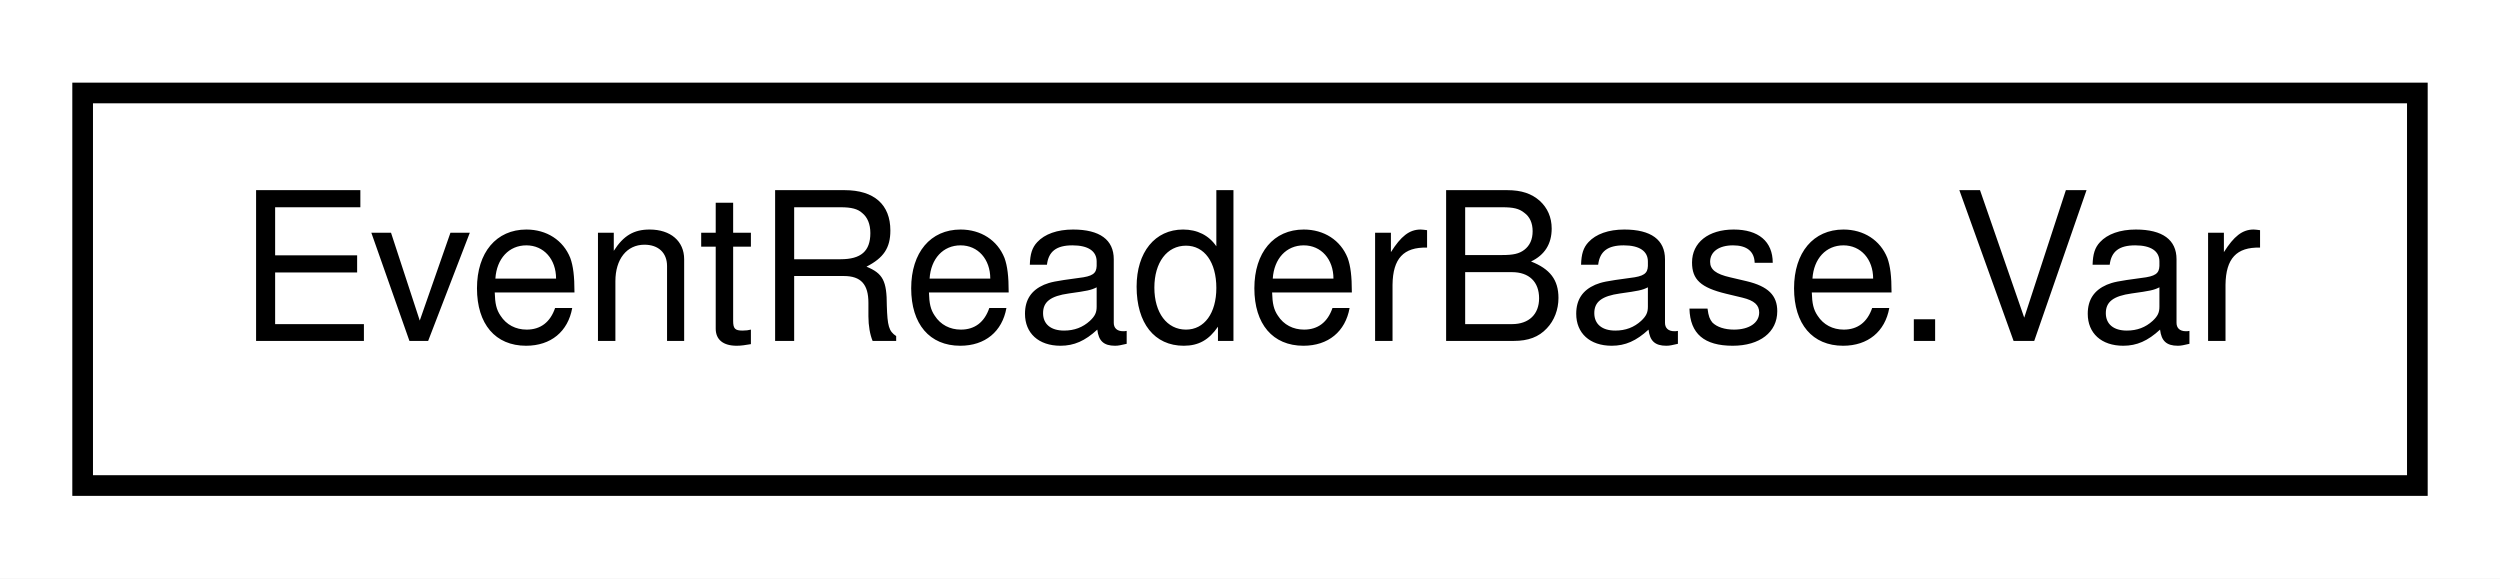
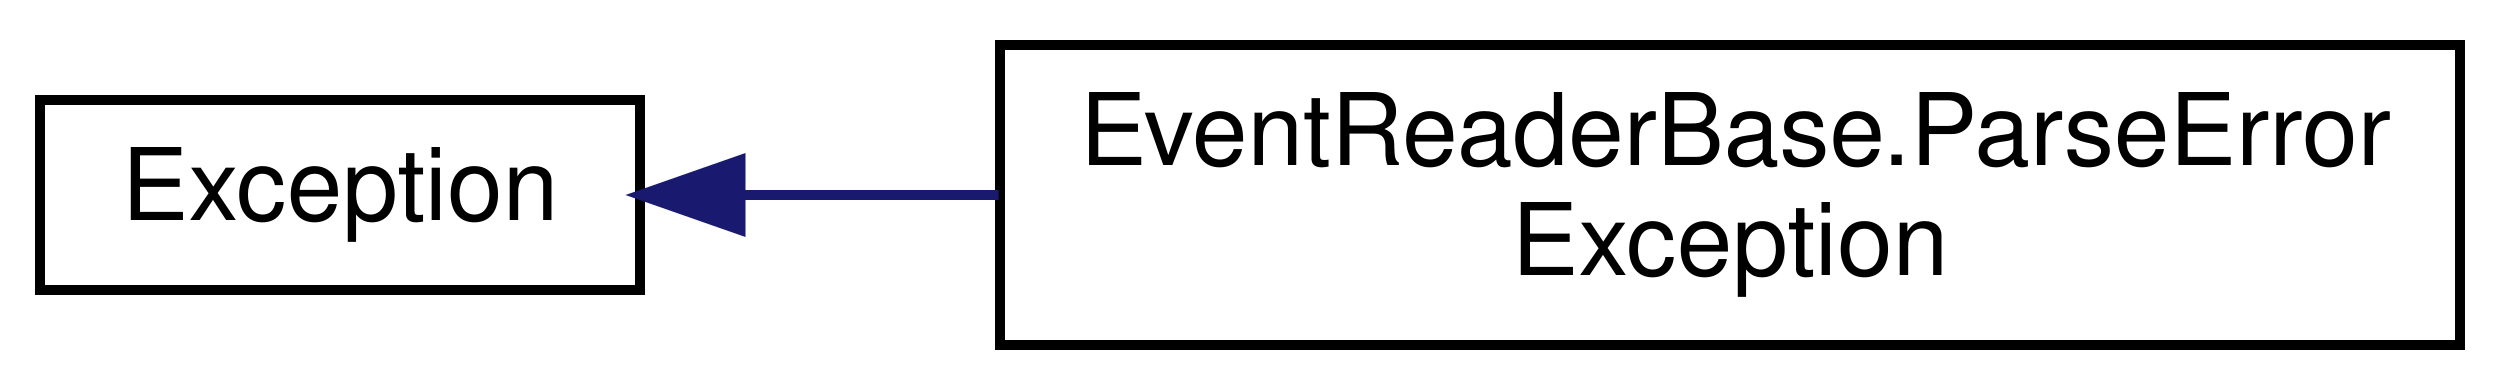
- <svg xmlns="http://www.w3.org/2000/svg" xmlns:xlink="http://www.w3.org/1999/xlink" width="121pt" height="28pt" viewBox="0.00 0.00 121.00 28.00">
-   <g id="graph0" class="graph" transform="scale(1 1) rotate(0) translate(4 24)">
-     <polygon fill="white" stroke="transparent" points="-4,4 -4,-24 117,-24 117,4 -4,4" />
+ <svg xmlns="http://www.w3.org/2000/svg" xmlns:xlink="http://www.w3.org/1999/xlink" width="250pt" height="39pt" viewBox="0.00 0.00 250.00 39.00">
+   <g id="graph0" class="graph" transform="scale(1 1) rotate(0) translate(4 35)">
+     <polygon fill="white" stroke="transparent" points="-4,4 -4,-35 246,-35 246,4 -4,4" />
    <g id="node1" class="node">
      <g id="a_node1">
-         <a xlink:href="classevent_1_1_event_reader_base_1_1_var.html" target="_top" xlink:title="環境における列挙型風の文字列キーのクラス.">
-           <polygon fill="white" stroke="black" points="0,-0.5 0,-19.5 113,-19.5 113,-0.5 0,-0.5" />
-           <text text-anchor="middle" x="56.5" y="-7.5" font-family="Helvetica,sans-Serif" font-size="10.00">EventReaderBase.Var</text>
+         <a xlink:href="class_exception.html" target="_top" xlink:title=" ">
+           <polygon fill="white" stroke="black" points="0,-6 0,-25 60,-25 60,-6 0,-6" />
+           <text text-anchor="middle" x="30" y="-13" font-family="Helvetica,sans-Serif" font-size="10.00">Exception</text>
        </a>
      </g>
    </g>
+     <g id="node2" class="node">
+       <g id="a_node2">
+         <a xlink:href="classevent_1_1_event_reader_base_1_1_parse_error_exception.html" target="_top" xlink:title="入力の構文解析中に返す構文解析エラーに当たる例外のクラス">
+           <polygon fill="white" stroke="black" points="96,-0.5 96,-30.5 242,-30.5 242,-0.5 96,-0.5" />
+           <text text-anchor="start" x="104" y="-18.5" font-family="Helvetica,sans-Serif" font-size="10.00">EventReaderBase.ParseError</text>
+           <text text-anchor="middle" x="169" y="-7.5" font-family="Helvetica,sans-Serif" font-size="10.00">Exception</text>
+         </a>
+       </g>
+     </g>
+     <g id="edge1" class="edge">
+       <path fill="none" stroke="midnightblue" d="M70.23,-15.5C78.3,-15.5 87.04,-15.5 95.86,-15.5" />
+       <polygon fill="midnightblue" stroke="midnightblue" points="70.05,-12 60.05,-15.5 70.05,-19 70.05,-12" />
+     </g>
  </g>
</svg>
